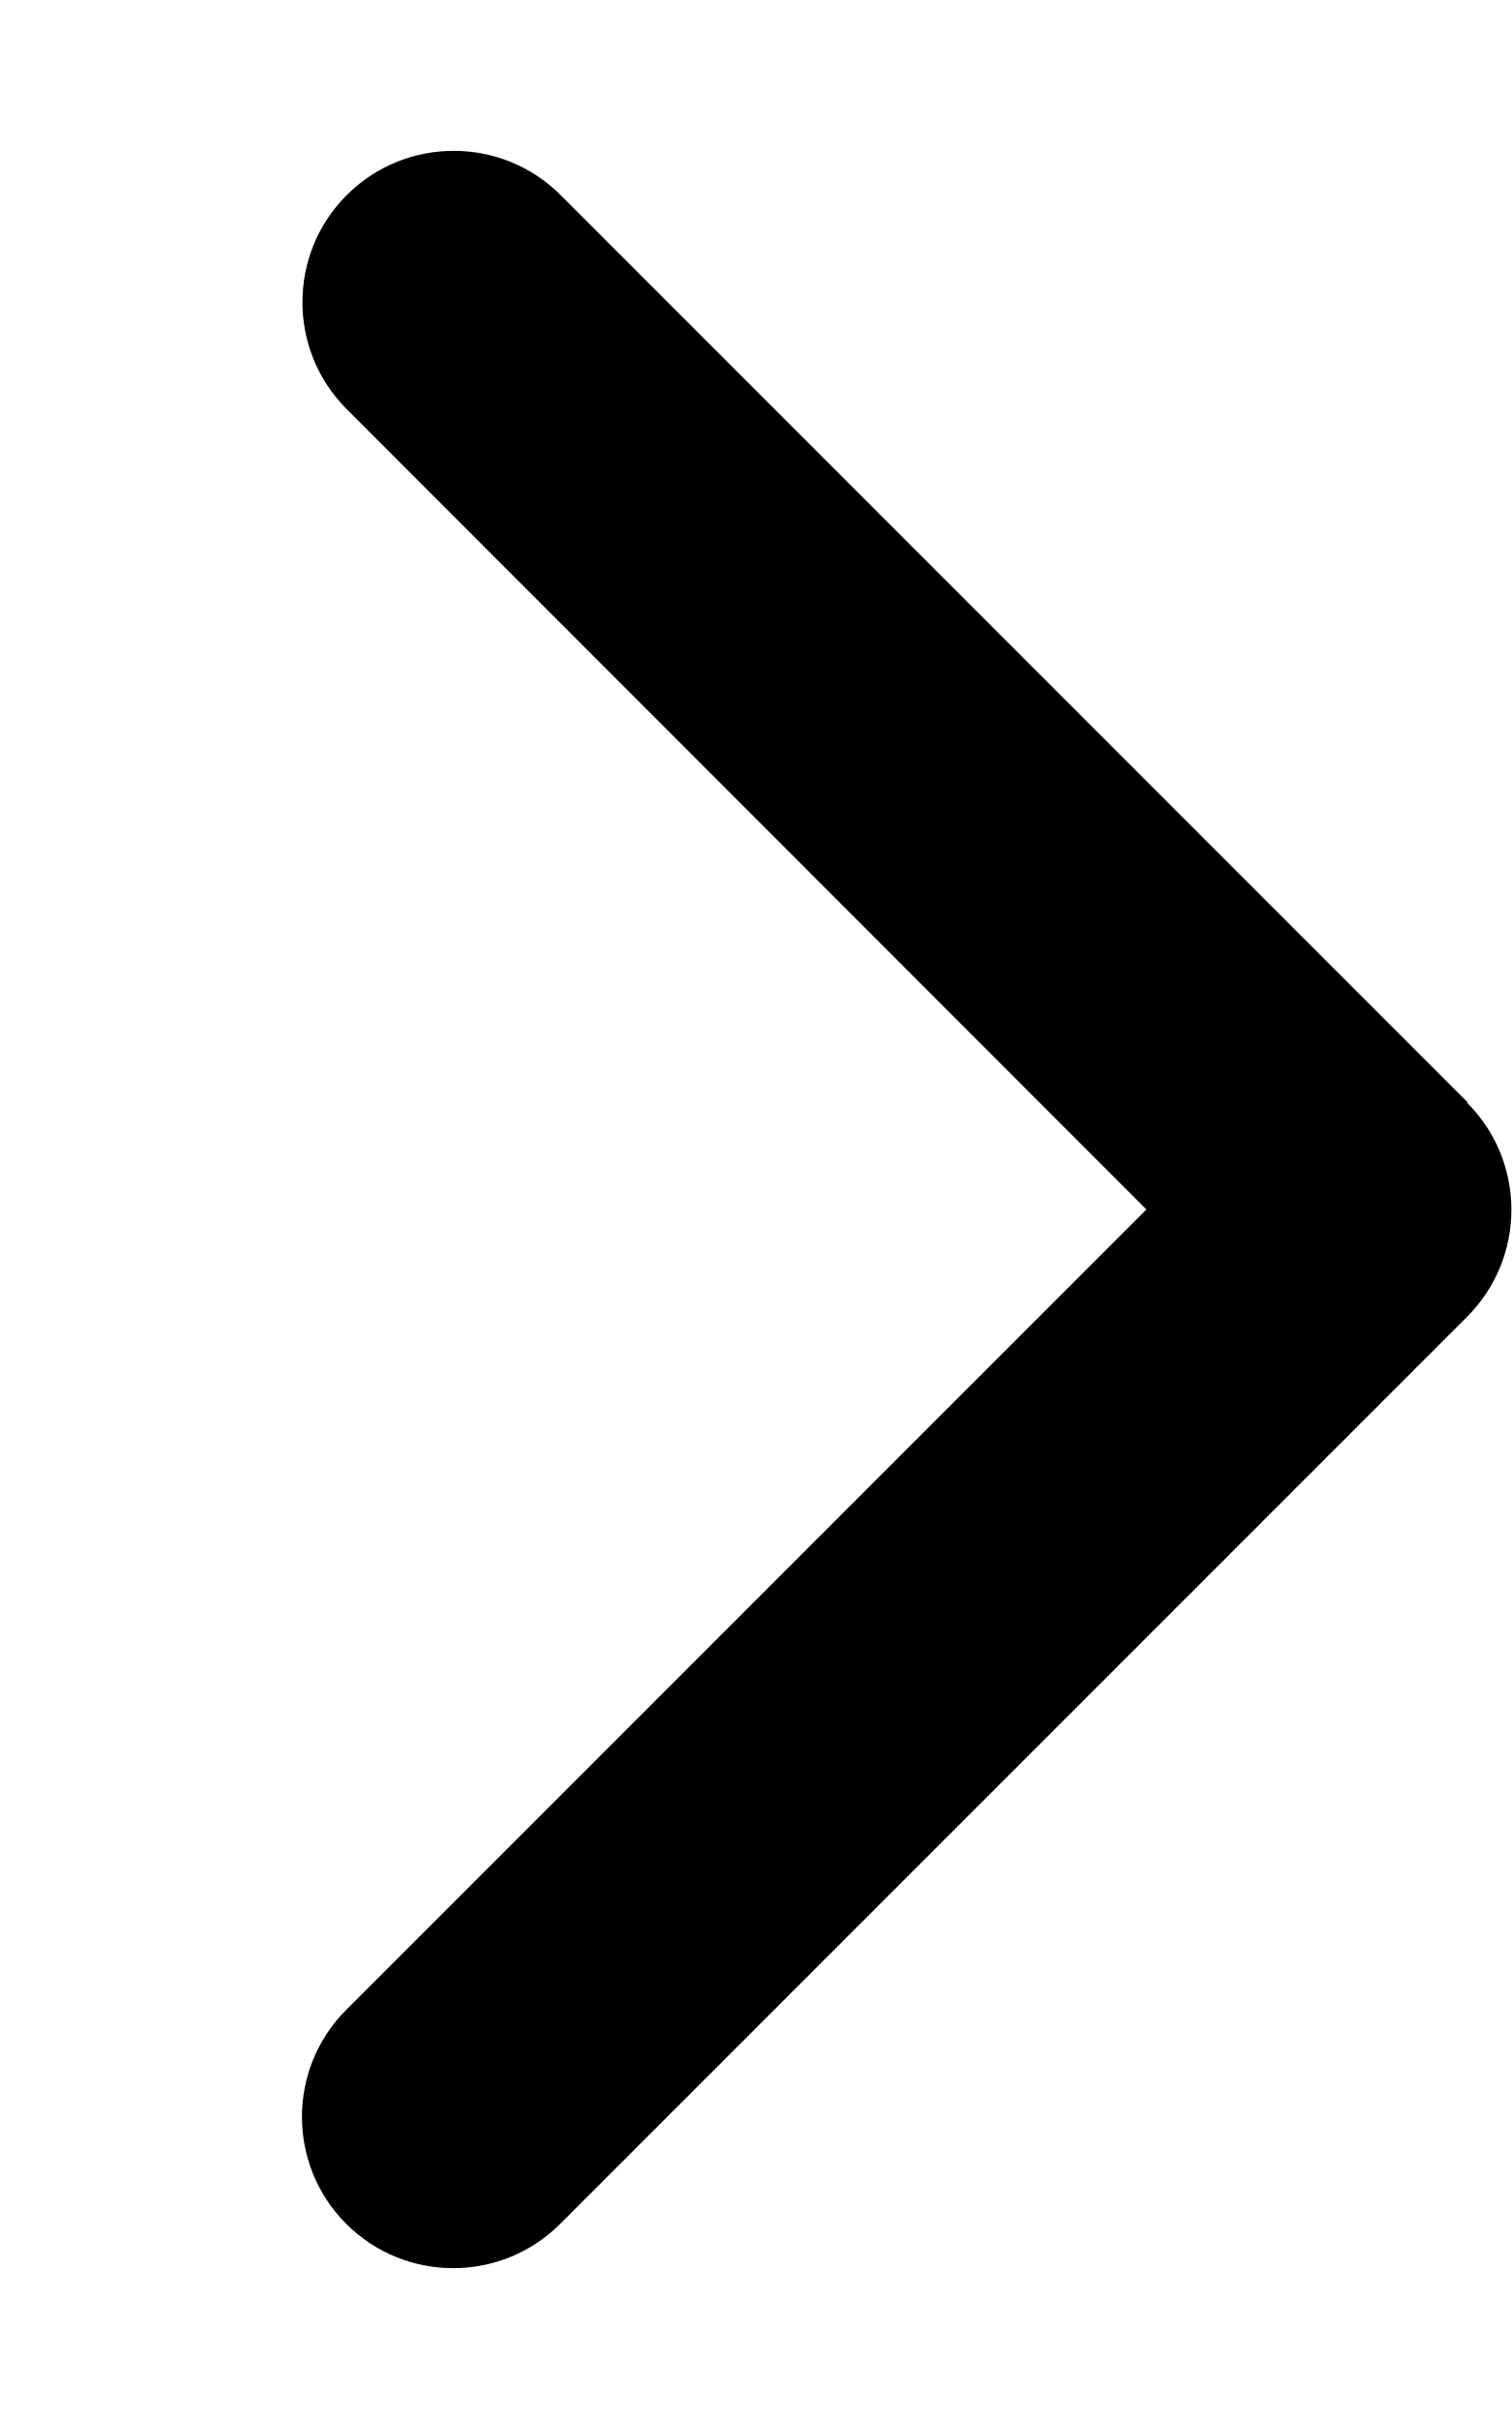
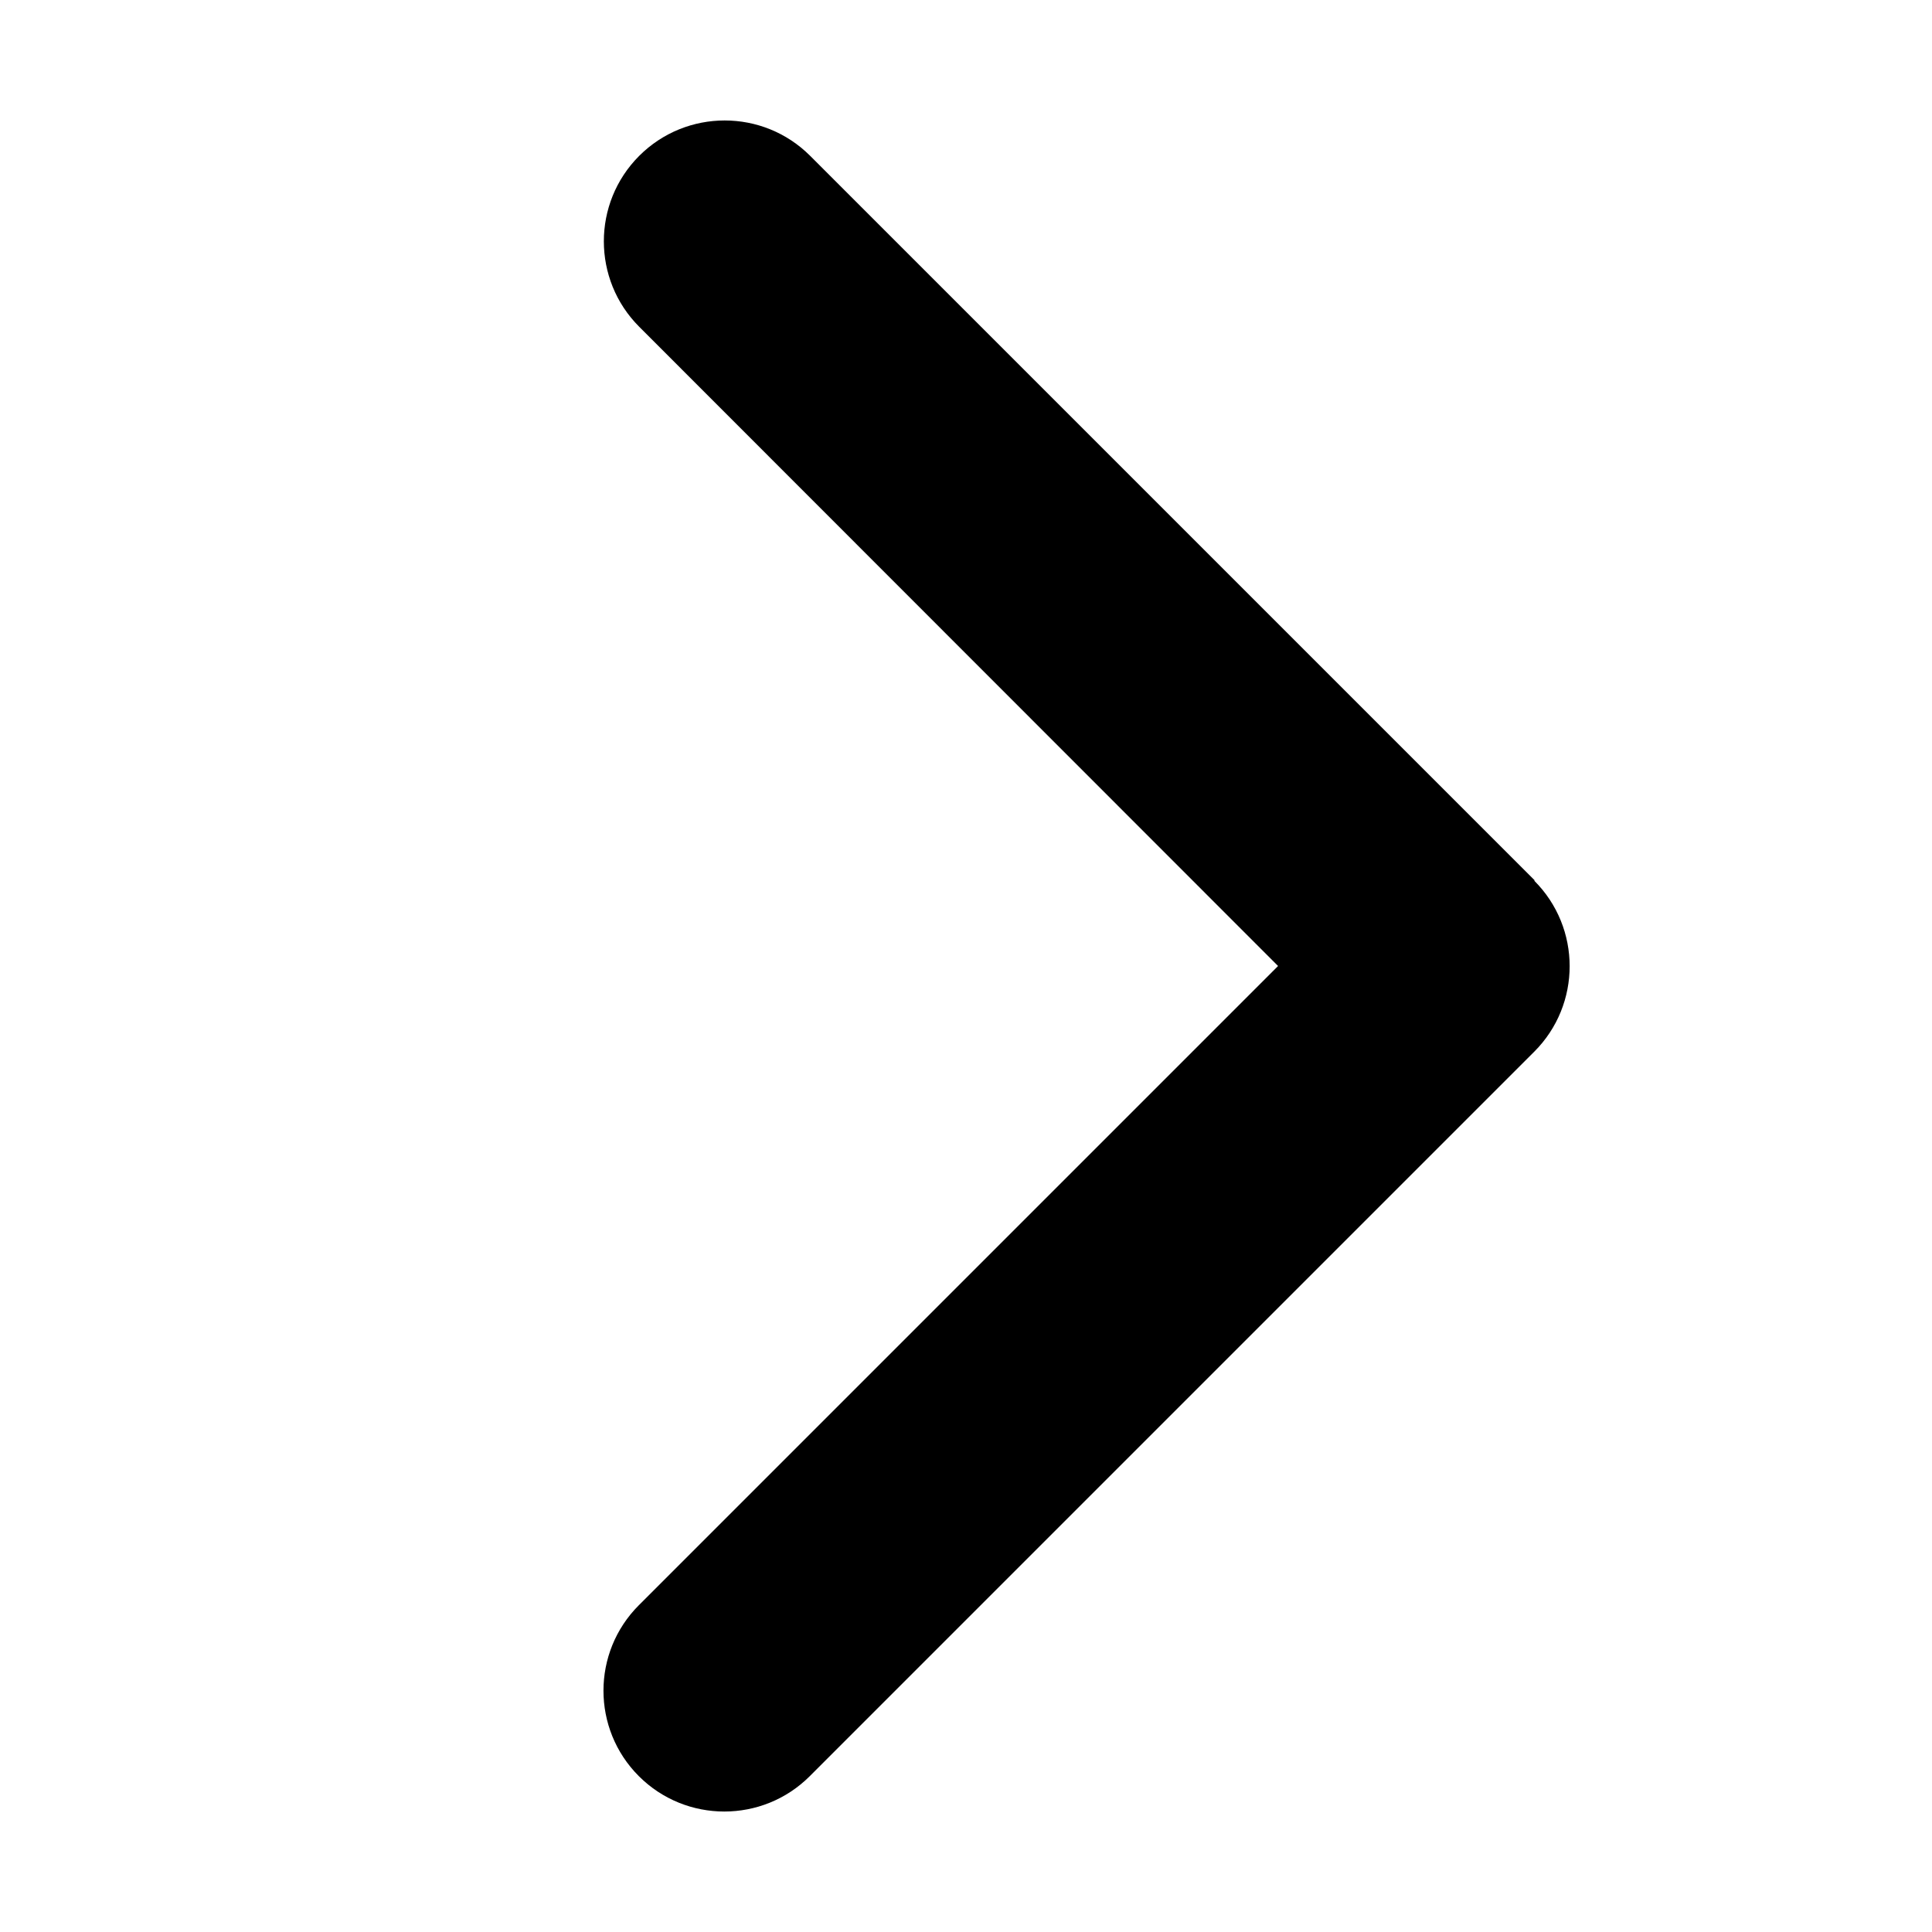
- <svg xmlns="http://www.w3.org/2000/svg" viewBox="0 0 320 512">
+ <svg xmlns="http://www.w3.org/2000/svg" viewBox="0 0 320 512" height="30px" width="30px" fill="black">
  <path d="M310.6 233.4c12.5 12.5 12.5 32.8 0 45.3l-192 192c-12.5 12.5-32.8 12.5-45.3 0s-12.5-32.8 0-45.3L242.7 256 73.4 86.6c-12.5-12.5-12.5-32.8 0-45.3s32.8-12.5 45.3 0l192 192z" />
</svg>
